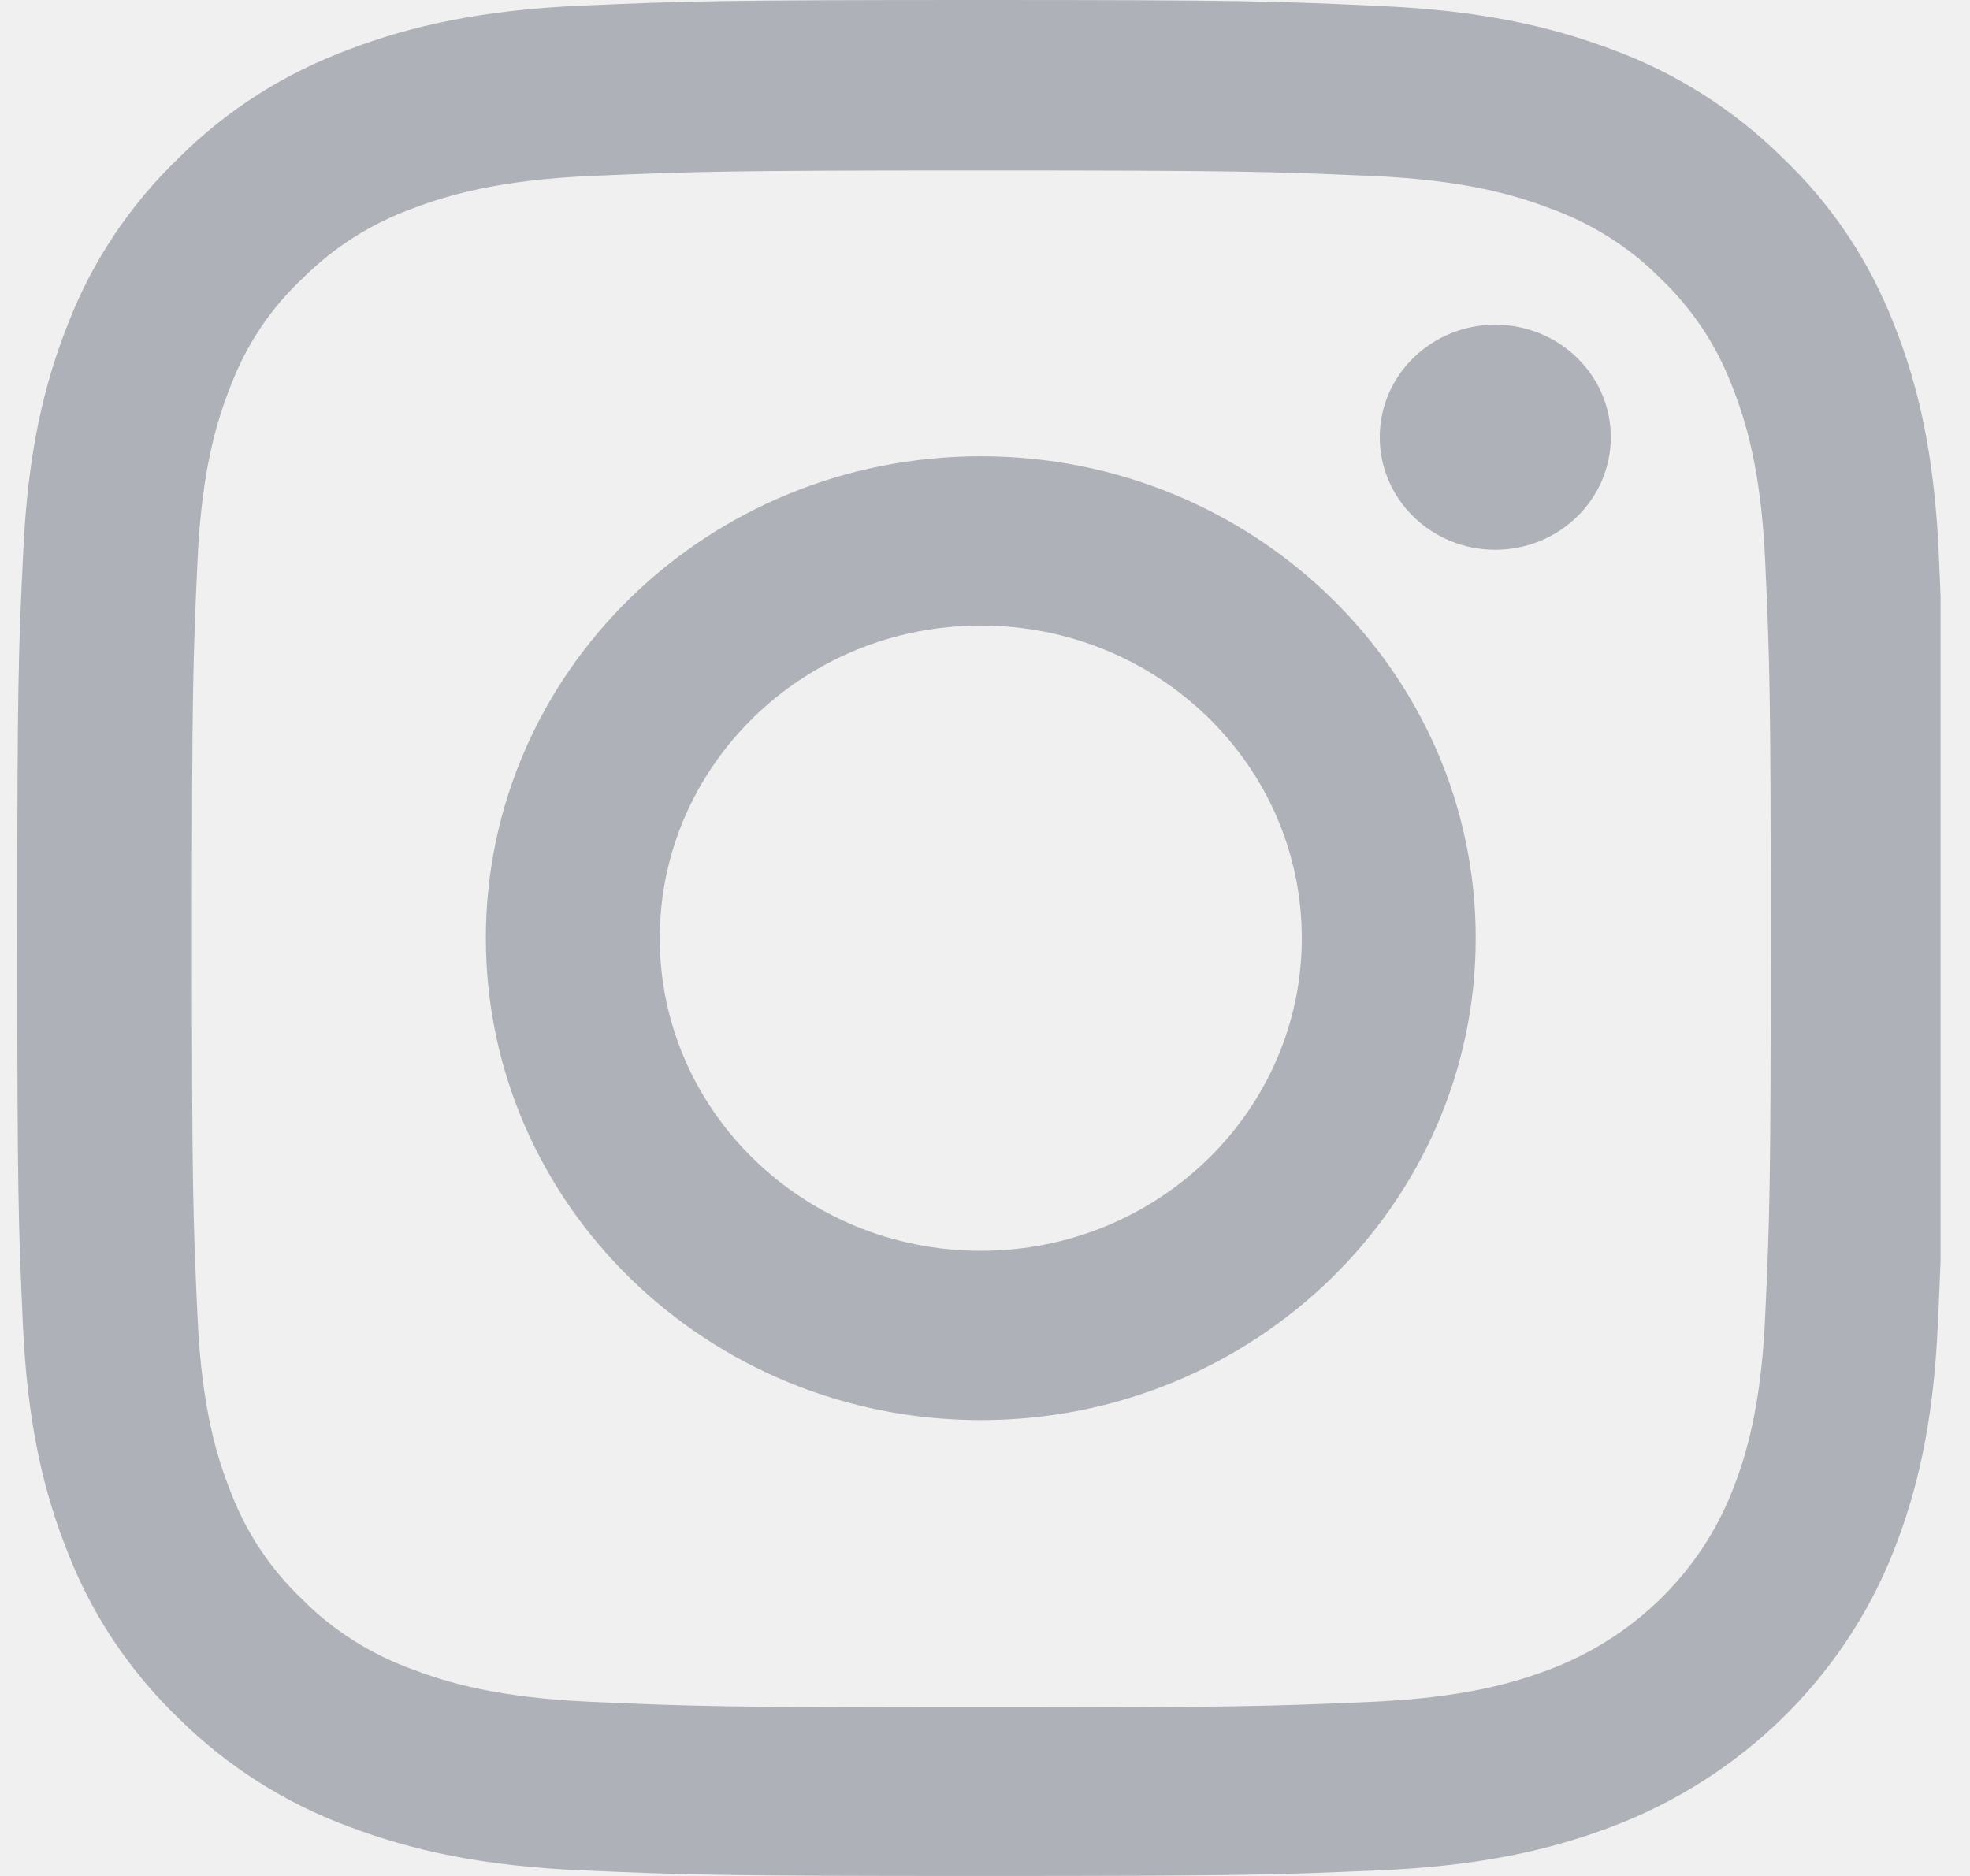
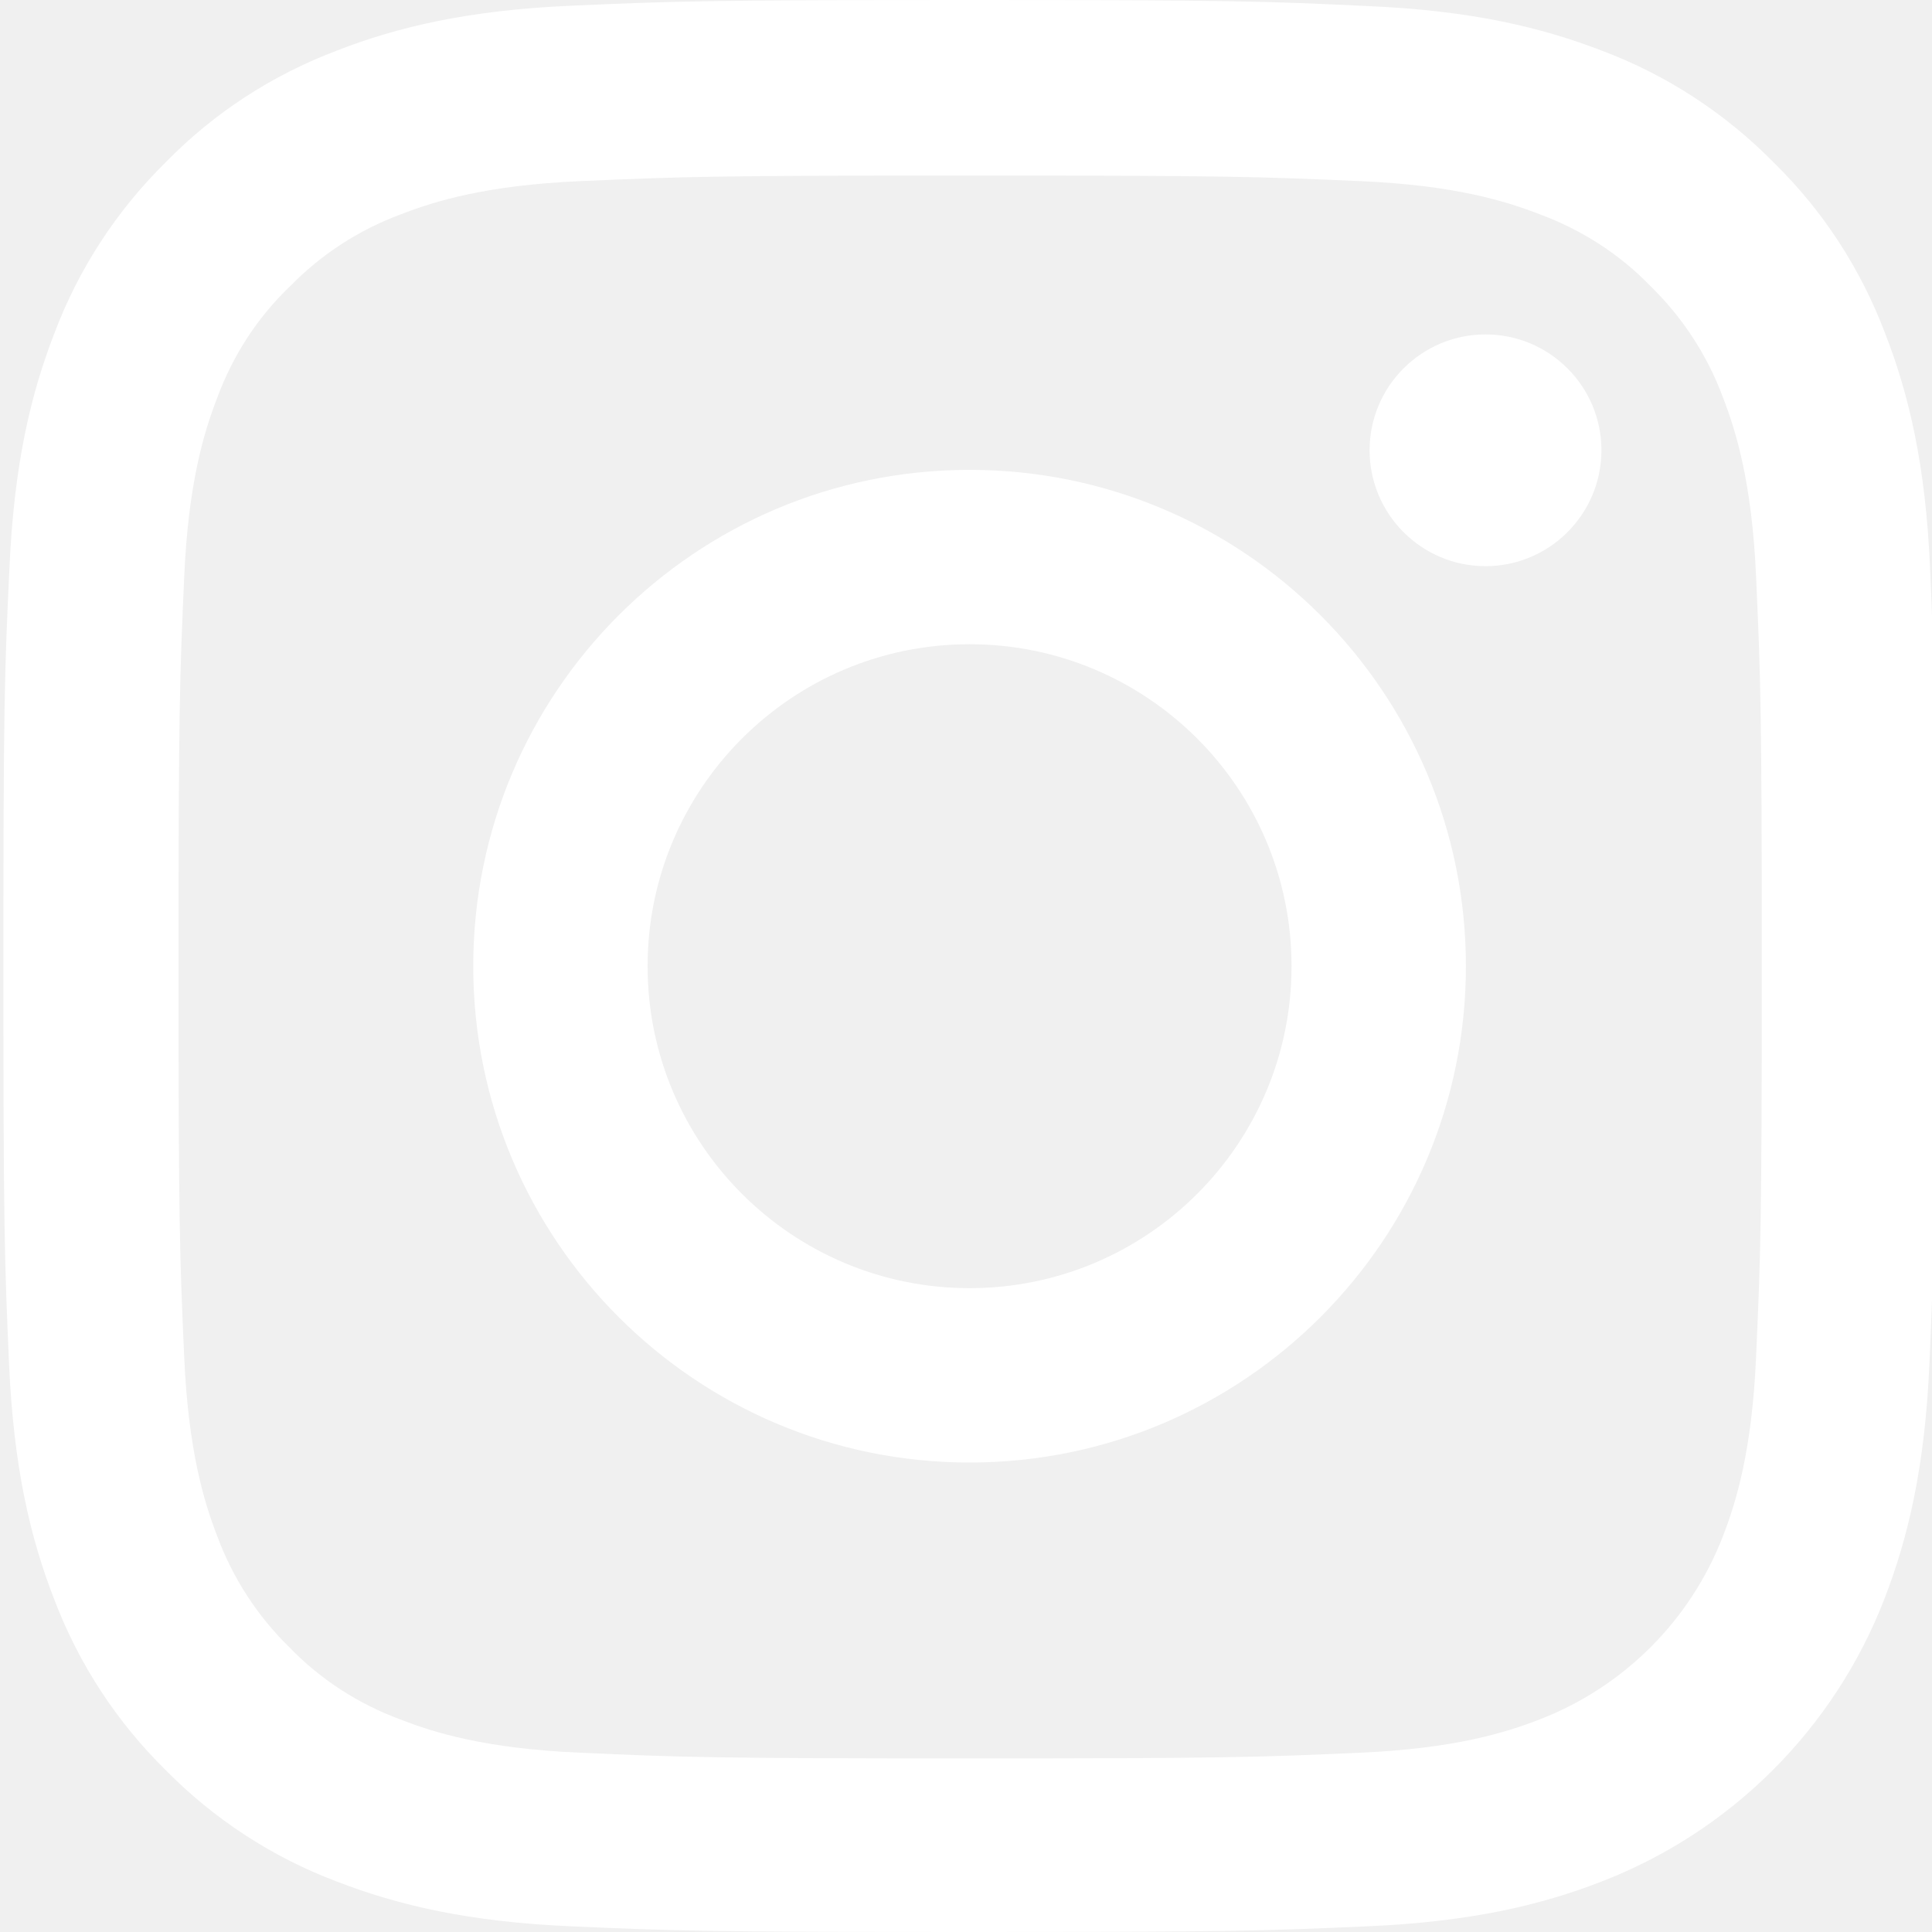
- <svg xmlns="http://www.w3.org/2000/svg" width="21" height="20" viewBox="0 0 21 20" fill="none">
-   <g clip-path="url(#clip0_1_748)">
-     <path d="M20.666 5.88C20.617 4.817 20.441 4.087 20.188 3.454C19.927 2.782 19.526 2.18 19 1.68C18.487 1.172 17.865 0.777 17.183 0.527C16.529 0.281 15.783 0.109 14.692 0.063C13.592 0.012 13.243 0 10.455 0C7.667 0 7.318 0.012 6.222 0.059C5.131 0.105 4.381 0.277 3.731 0.523C3.041 0.777 2.423 1.168 1.909 1.68C1.388 2.18 0.983 2.786 0.726 3.45C0.473 4.087 0.297 4.813 0.248 5.876C0.196 6.947 0.184 7.287 0.184 10.002C0.184 12.717 0.196 13.057 0.244 14.124C0.292 15.187 0.469 15.917 0.722 16.55C0.983 17.222 1.388 17.824 1.909 18.324C2.423 18.832 3.045 19.227 3.727 19.477C4.381 19.723 5.127 19.895 6.218 19.941C7.314 19.988 7.663 20 10.451 20C13.239 20 13.588 19.988 14.684 19.941C15.775 19.895 16.525 19.723 17.175 19.477C18.555 18.957 19.646 17.894 20.18 16.55C20.433 15.913 20.609 15.187 20.657 14.124C20.706 13.057 20.718 12.717 20.718 10.002C20.718 7.287 20.714 6.947 20.666 5.88ZM18.816 14.046C18.772 15.023 18.603 15.55 18.463 15.902C18.118 16.773 17.408 17.464 16.513 17.8C16.152 17.937 15.607 18.101 14.607 18.144C13.524 18.191 13.199 18.203 10.459 18.203C7.719 18.203 7.39 18.191 6.311 18.144C5.308 18.101 4.766 17.937 4.405 17.8C3.96 17.64 3.554 17.386 3.225 17.054C2.884 16.73 2.624 16.339 2.459 15.905C2.319 15.554 2.15 15.023 2.106 14.05C2.058 12.995 2.046 12.678 2.046 10.01C2.046 7.341 2.058 7.021 2.106 5.97C2.15 4.993 2.319 4.466 2.459 4.114C2.624 3.68 2.884 3.286 3.229 2.965C3.562 2.633 3.963 2.379 4.409 2.219C4.77 2.082 5.316 1.918 6.315 1.875C7.398 1.829 7.723 1.817 10.463 1.817C13.207 1.817 13.532 1.829 14.611 1.875C15.614 1.918 16.156 2.082 16.517 2.219C16.962 2.379 17.368 2.633 17.697 2.965C18.038 3.29 18.298 3.68 18.463 4.114C18.603 4.466 18.772 4.997 18.816 5.97C18.864 7.025 18.876 7.341 18.876 10.01C18.876 12.678 18.864 12.991 18.816 14.046Z" fill="#AFB1B8" />
-     <path d="M10.455 4.864C7.542 4.864 5.179 7.165 5.179 10.002C5.179 12.838 7.542 15.14 10.455 15.14C13.368 15.14 15.731 12.838 15.731 10.002C15.731 7.165 13.368 4.864 10.455 4.864ZM10.455 13.335C8.565 13.335 7.033 11.842 7.033 10.002C7.033 8.162 8.565 6.669 10.455 6.669C12.345 6.669 13.877 8.162 13.877 10.002C13.877 11.842 12.345 13.335 10.455 13.335Z" fill="#AFB1B8" />
-     <path d="M17.171 4.661C17.171 5.323 16.62 5.861 15.939 5.861C15.259 5.861 14.708 5.323 14.708 4.661C14.708 3.999 15.259 3.462 15.939 3.462C16.62 3.462 17.171 3.999 17.171 4.661Z" fill="#AFB1B8" />
+ <svg xmlns="http://www.w3.org/2000/svg" width="20" height="20" viewBox="0 0 20 20" fill="none">
+   <g clip-path="url(#clip0_1_885)">
+     <path d="M19.98 5.88C19.934 4.817 19.762 4.087 19.516 3.454C19.262 2.782 18.871 2.18 18.359 1.68C17.859 1.172 17.253 0.777 16.589 0.527C15.952 0.281 15.226 0.109 14.163 0.063C13.092 0.012 12.752 0 10.037 0C7.322 0 6.982 0.012 5.915 0.059C4.853 0.105 4.122 0.277 3.489 0.523C2.817 0.777 2.215 1.168 1.715 1.68C1.207 2.18 0.813 2.786 0.563 3.45C0.316 4.087 0.145 4.813 0.098 5.876C0.047 6.947 0.035 7.287 0.035 10.002C0.035 12.717 0.047 13.057 0.094 14.124C0.141 15.187 0.313 15.917 0.559 16.55C0.813 17.222 1.207 17.824 1.715 18.324C2.215 18.832 2.821 19.227 3.485 19.477C4.122 19.723 4.849 19.895 5.911 19.941C6.978 19.988 7.318 20 10.033 20C12.749 20 13.088 19.988 14.155 19.941C15.218 19.895 15.948 19.723 16.581 19.477C17.925 18.957 18.988 17.894 19.508 16.55C19.754 15.913 19.926 15.187 19.973 14.124C20.02 13.057 20.031 12.717 20.031 10.002C20.031 7.287 20.027 6.947 19.98 5.88ZM18.179 14.046C18.136 15.023 17.972 15.55 17.836 15.902C17.5 16.773 16.808 17.464 15.937 17.8C15.585 17.937 15.054 18.101 14.081 18.144C13.026 18.191 12.71 18.203 10.041 18.203C7.373 18.203 7.052 18.191 6.001 18.144C5.024 18.101 4.497 17.937 4.145 17.8C3.712 17.64 3.317 17.386 2.997 17.054C2.665 16.73 2.411 16.339 2.25 15.905C2.114 15.554 1.95 15.023 1.907 14.05C1.86 12.995 1.848 12.678 1.848 10.01C1.848 7.341 1.86 7.021 1.907 5.97C1.95 4.993 2.114 4.466 2.25 4.114C2.411 3.68 2.665 3.286 3.001 2.965C3.325 2.633 3.716 2.379 4.149 2.219C4.501 2.082 5.032 1.918 6.005 1.875C7.06 1.829 7.377 1.817 10.045 1.817C12.717 1.817 13.034 1.829 14.085 1.875C15.062 1.918 15.589 2.082 15.941 2.219C16.374 2.379 16.769 2.633 17.089 2.965C17.421 3.29 17.675 3.68 17.836 4.114C17.972 4.466 18.136 4.997 18.179 5.97C18.226 7.025 18.238 7.341 18.238 10.01C18.238 12.678 18.226 12.991 18.179 14.046Z" fill="white" />
+     <path d="M10.037 4.864C7.201 4.864 4.899 7.165 4.899 10.002C4.899 12.838 7.201 15.14 10.037 15.14C12.874 15.14 15.175 12.838 15.175 10.002C15.175 7.165 12.874 4.864 10.037 4.864ZM10.037 13.335C8.197 13.335 6.704 11.842 6.704 10.002C6.704 8.162 8.197 6.669 10.037 6.669C11.877 6.669 13.37 8.162 13.37 10.002C13.37 11.842 11.877 13.335 10.037 13.335Z" fill="white" />
+     <path d="M16.578 4.661C16.578 5.323 16.04 5.861 15.378 5.861C14.716 5.861 14.178 5.323 14.178 4.661C14.178 3.999 14.716 3.462 15.378 3.462C16.04 3.462 16.578 3.999 16.578 4.661Z" fill="white" />
  </g>
  <defs>
-     <clipPath id="clip0_1_748">
-       <rect width="20.538" height="20" fill="white" transform="translate(0.148132)" />
+     <clipPath id="clip0_1_885">
+       <rect width="20" height="20" fill="white" />
    </clipPath>
  </defs>
</svg>
